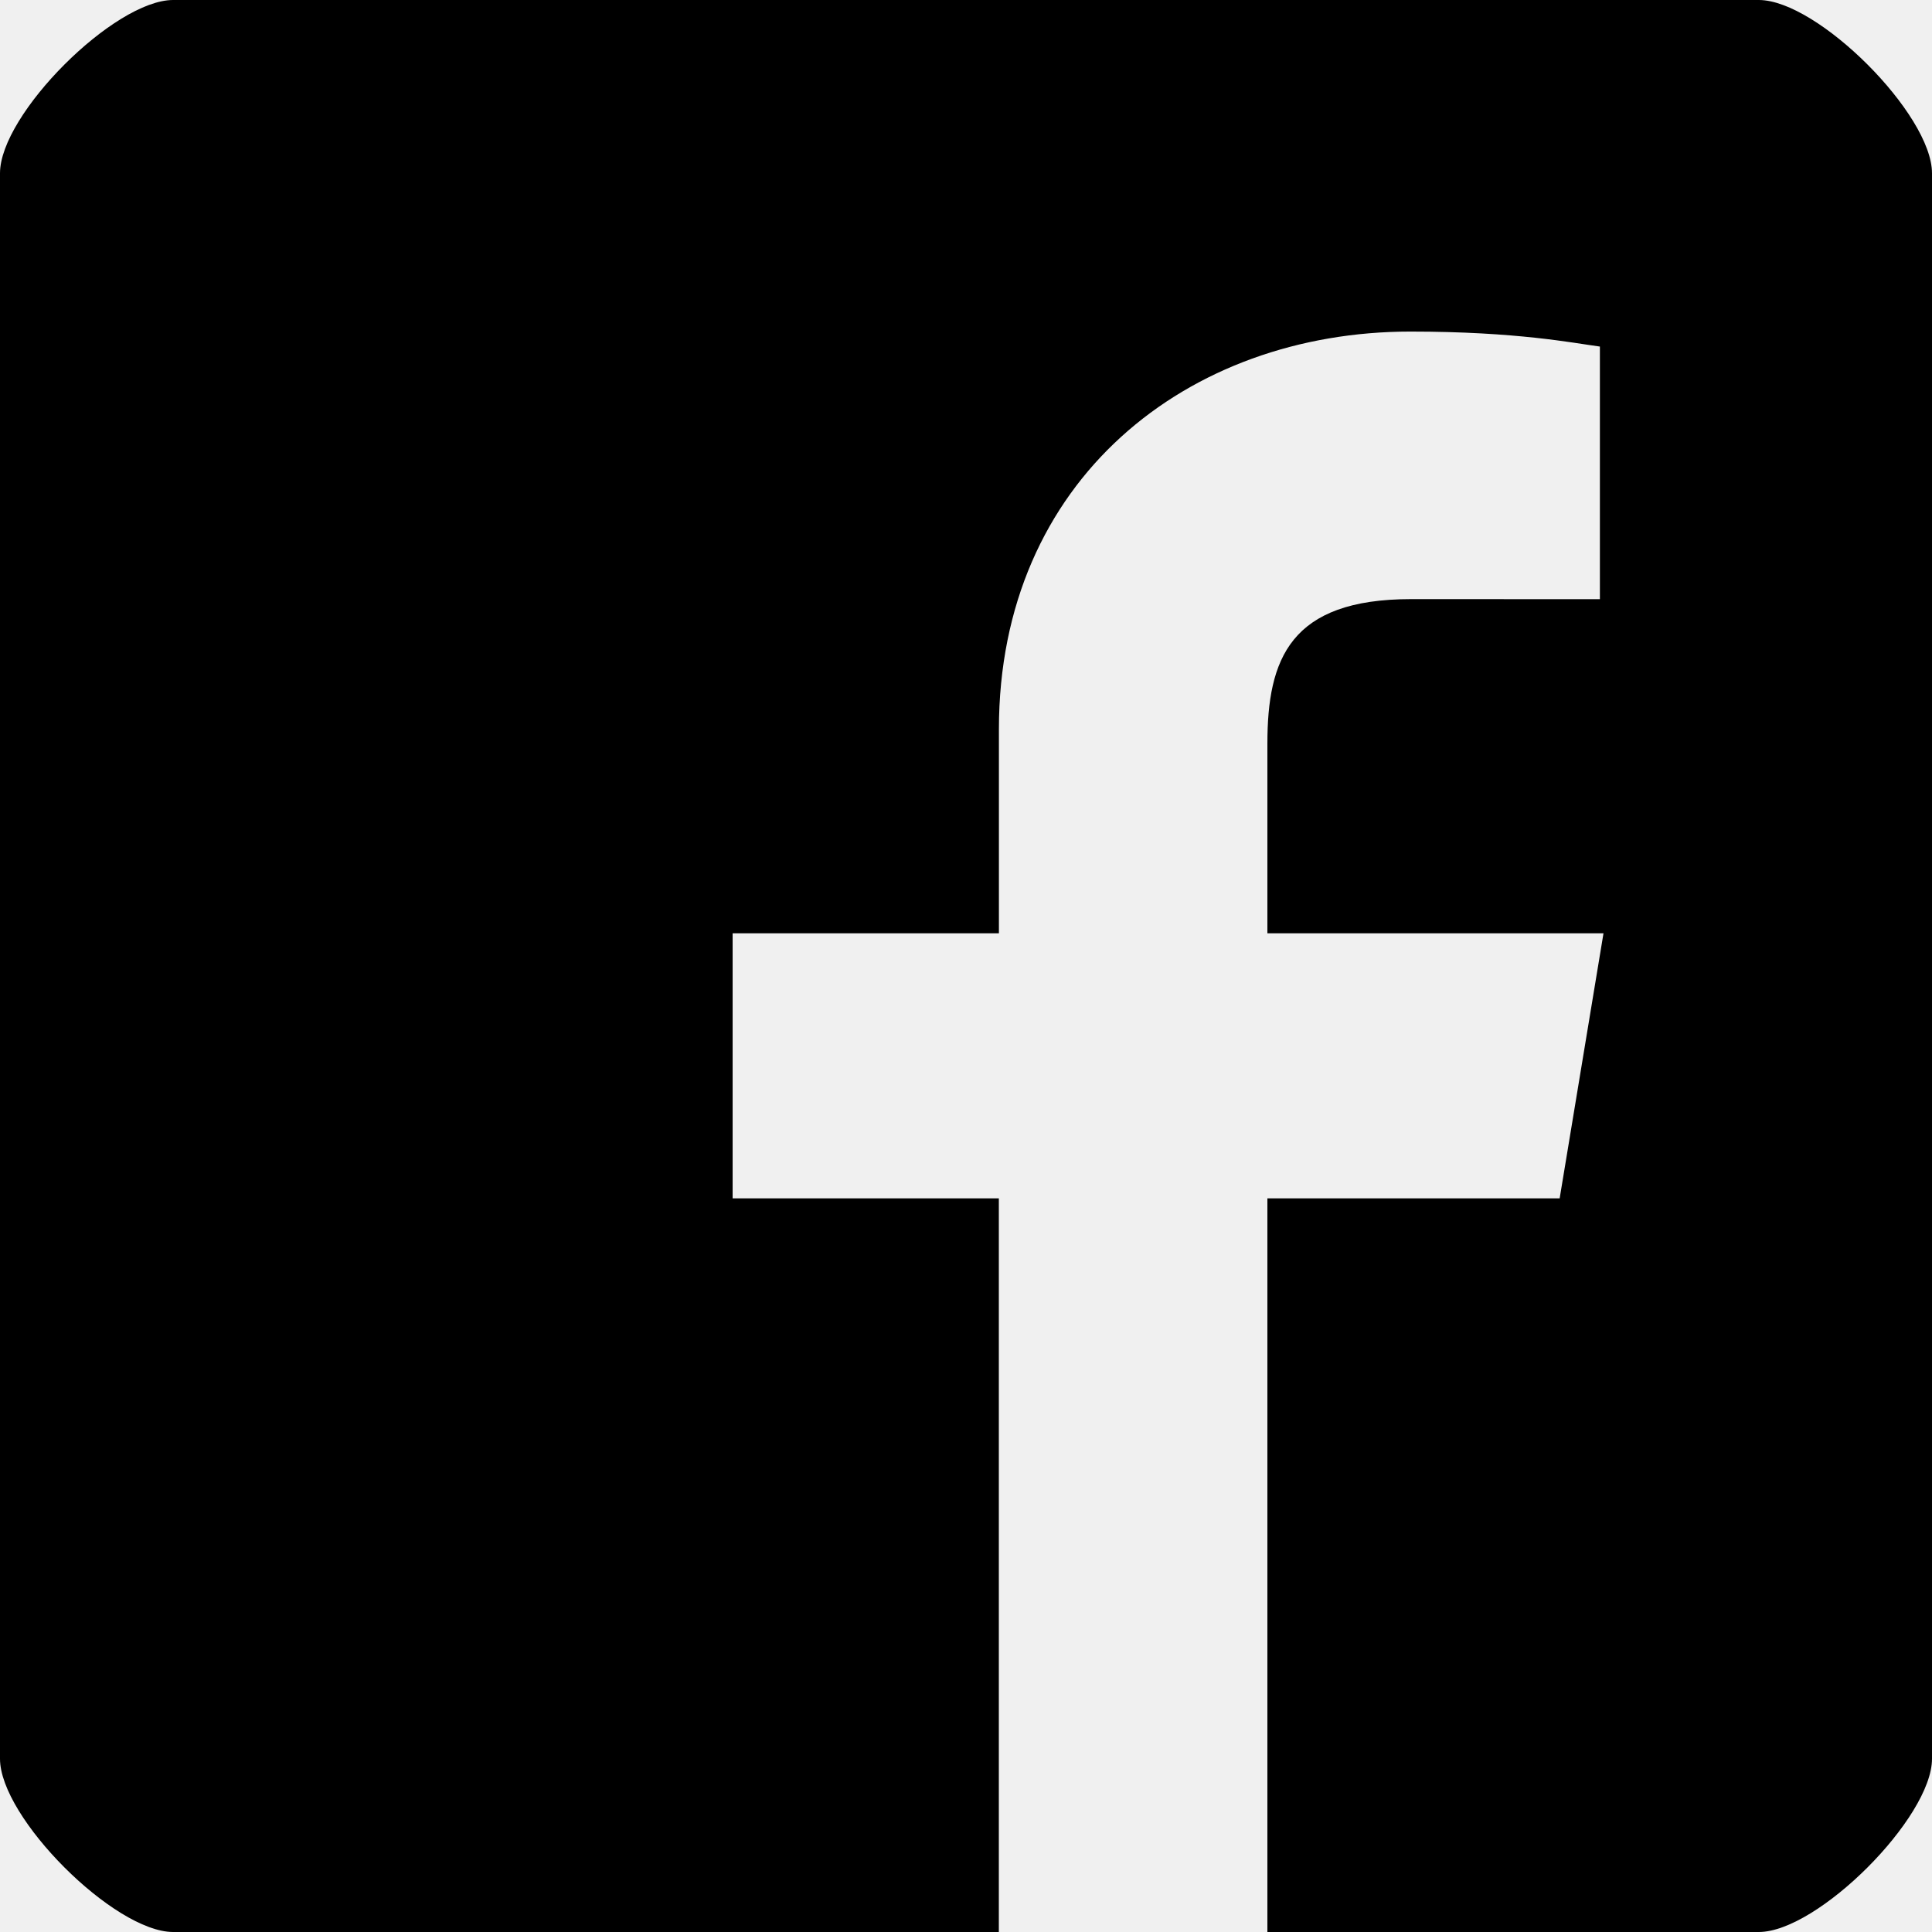
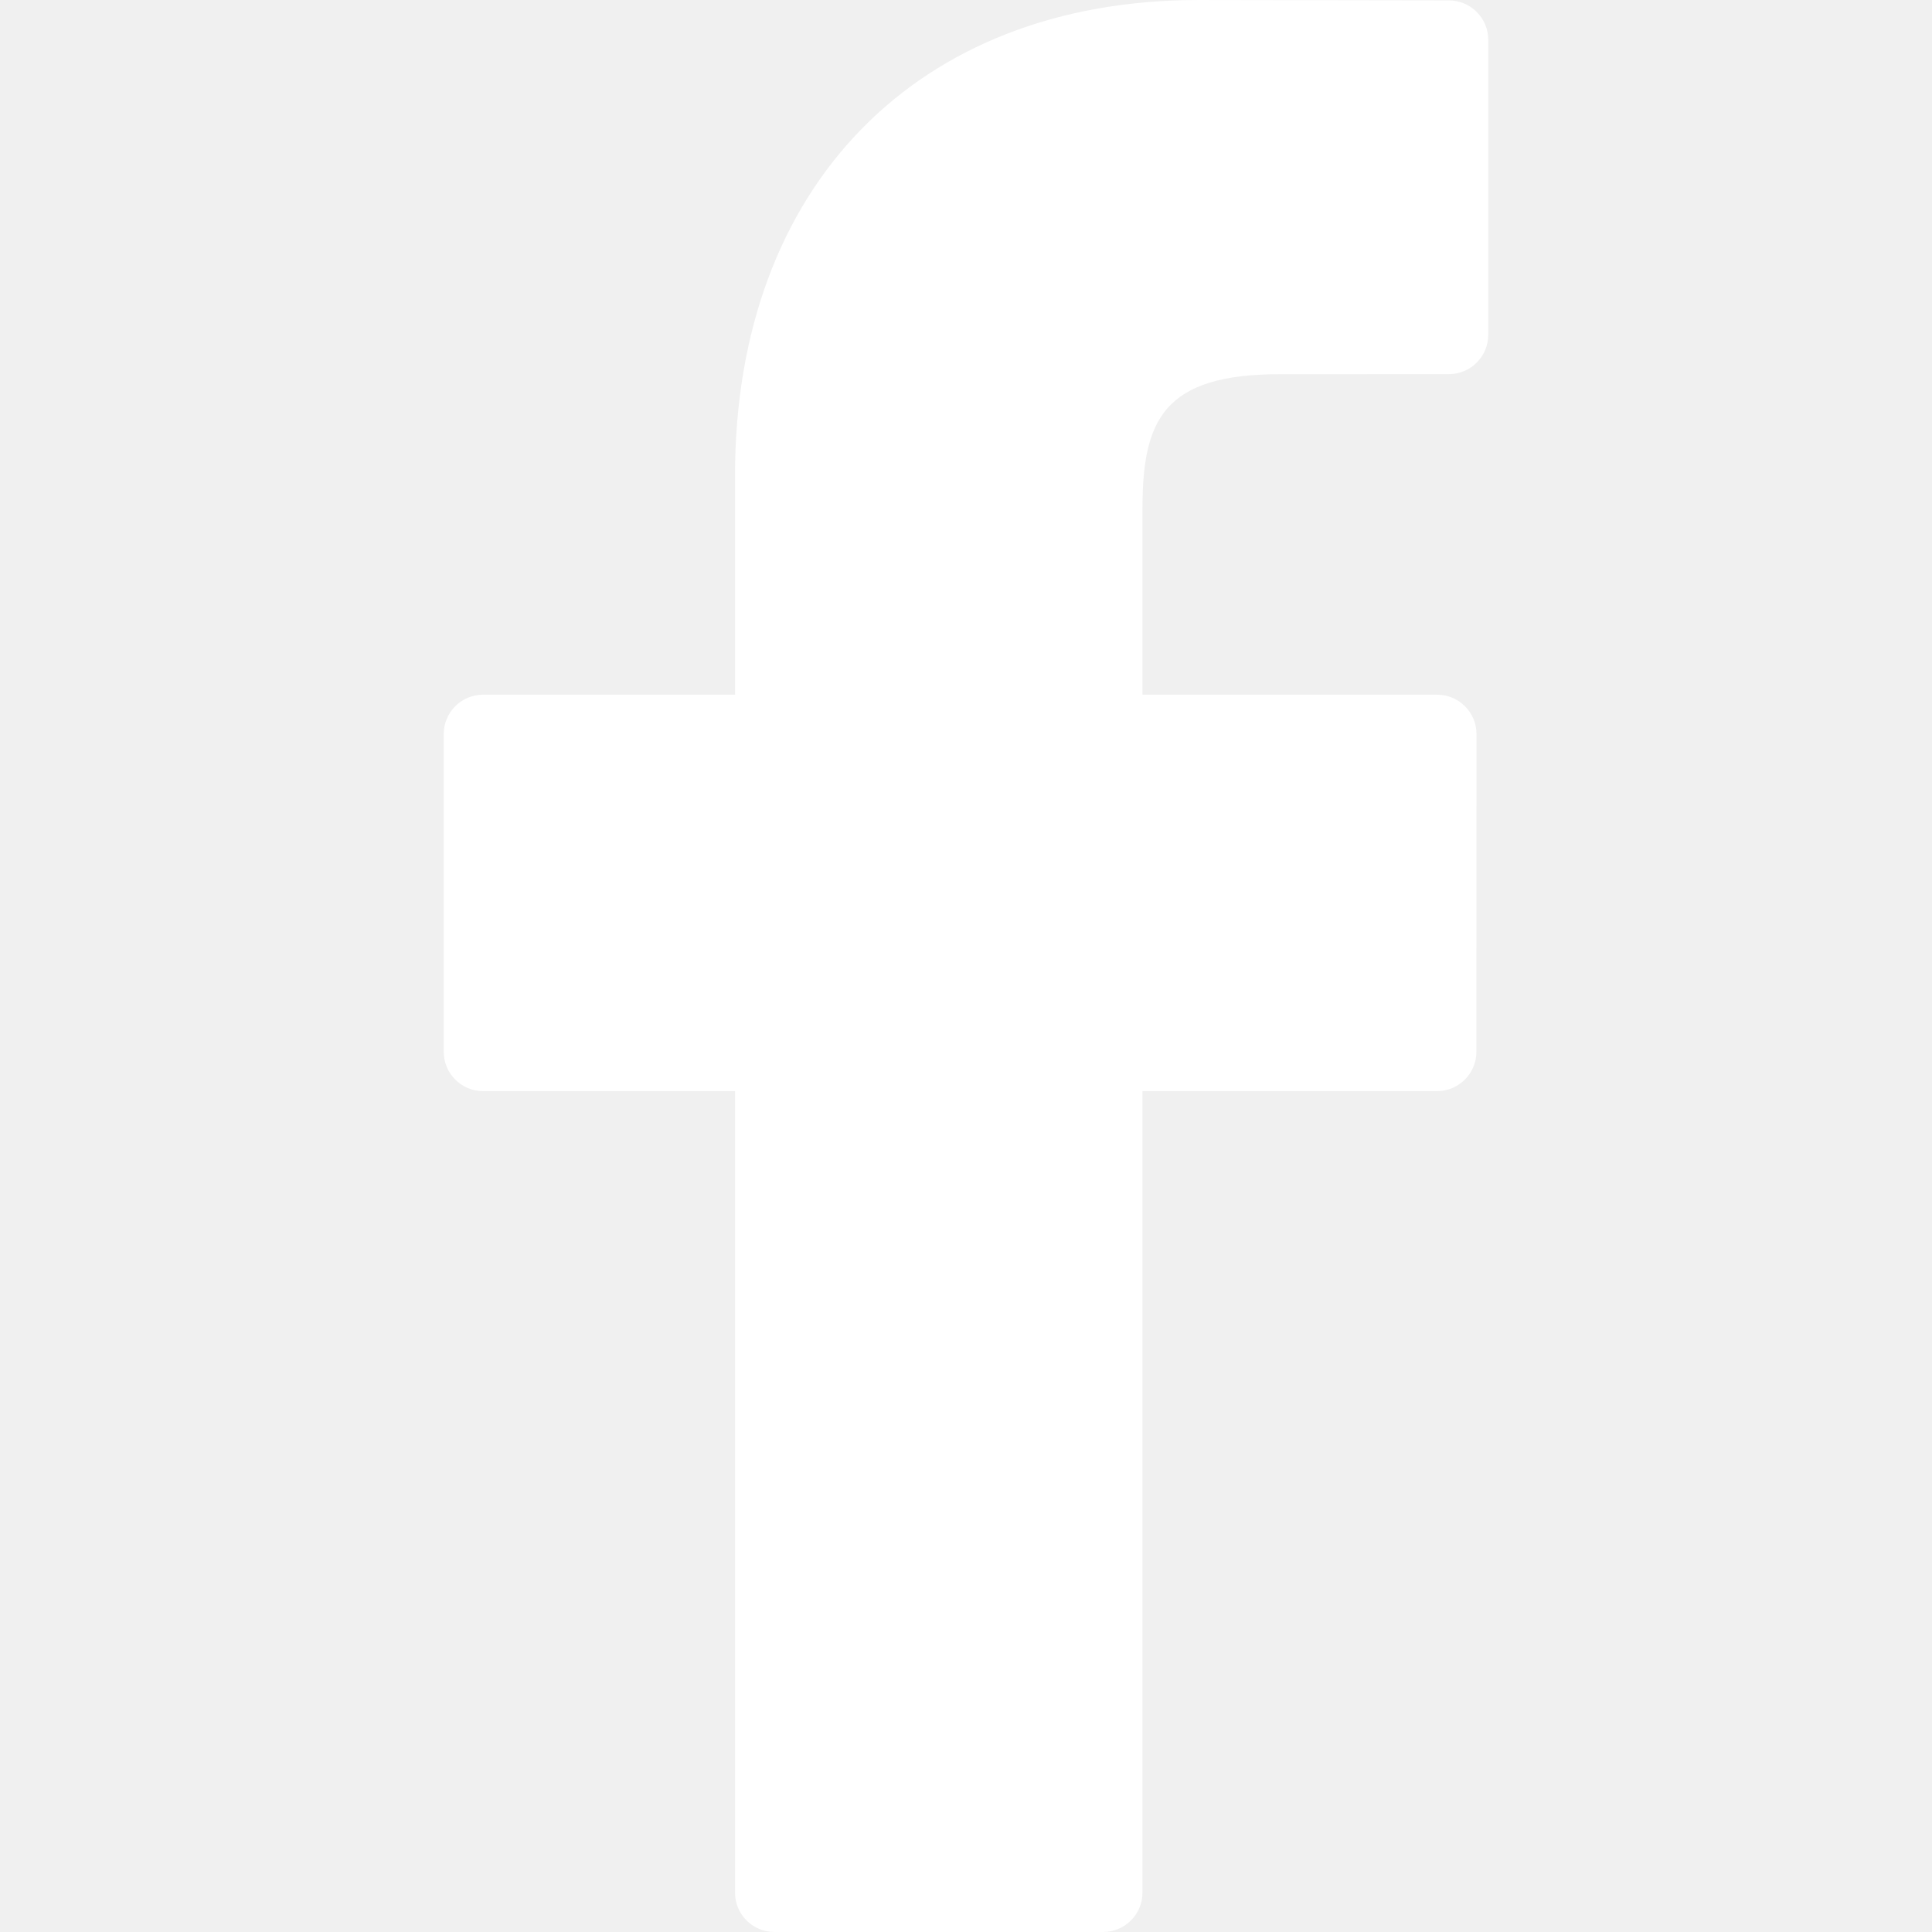
- <svg xmlns="http://www.w3.org/2000/svg" viewBox="0 0 29 29">
-   <path d="M26.400,-0.000 C26.400,-0.000 2.599,-0.000 2.599,-0.000 C1.715,-0.000 -0.000,1.715 -0.000,2.600 C-0.000,2.600 -0.000,26.400 -0.000,26.400 C-0.000,27.284 1.715,29.000 2.599,29.000 C2.599,29.000 14.993,29.000 14.993,29.000 C14.993,29.000 14.993,17.988 14.993,17.988 C14.993,17.988 10.997,17.988 10.997,17.988 C10.997,17.988 10.997,14.009 10.997,14.009 C10.997,14.009 14.994,14.009 14.994,14.009 C14.994,14.009 14.994,10.946 14.994,10.946 C14.994,7.200 17.829,4.977 21.171,4.977 C22.771,4.977 23.614,5.149 24.015,5.202 C24.015,5.202 24.015,8.994 24.015,8.994 C24.015,8.994 21.180,8.993 21.180,8.993 C19.363,8.993 19.024,9.894 19.024,11.162 C19.024,11.162 19.024,14.009 19.024,14.009 C19.024,14.009 24.069,14.009 24.069,14.009 C24.069,14.009 23.411,17.988 23.411,17.988 C23.411,17.988 19.024,17.988 19.024,17.988 C19.024,17.988 19.024,29.000 19.024,29.000 C19.024,29.000 26.400,29.000 26.400,29.000 C27.284,29.000 29.000,27.284 29.000,26.400 C29.000,26.400 29.000,2.600 29.000,2.600 C29.000,1.715 27.284,-0.000 26.400,-0.000 Z" id="path-1" />
+ <svg xmlns="http://www.w3.org/2000/svg" width="512" height="512" viewBox="0 0 96.124 96.123">
+   <path d="M72.089.02L59.624 0C45.62 0 36.57 9.285 36.57 23.656v10.907H24.037a1.96 1.96 0 0 0-1.96 1.961v15.803a1.96 1.96 0 0 0 1.96 1.96H36.57v39.876a1.96 1.96 0 0 0 1.96 1.96h16.352a1.96 1.96 0 0 0 1.96-1.96V54.287h14.654a1.96 1.96 0 0 0 1.96-1.96l.006-15.803a1.963 1.963 0 0 0-1.961-1.961H56.842v-9.246c0-4.444 1.059-6.7 6.848-6.7l8.397-.003a1.96 1.96 0 0 0 1.959-1.96V1.98A1.96 1.96 0 0 0 72.089.02z" fill="#FFF" />
</svg>
